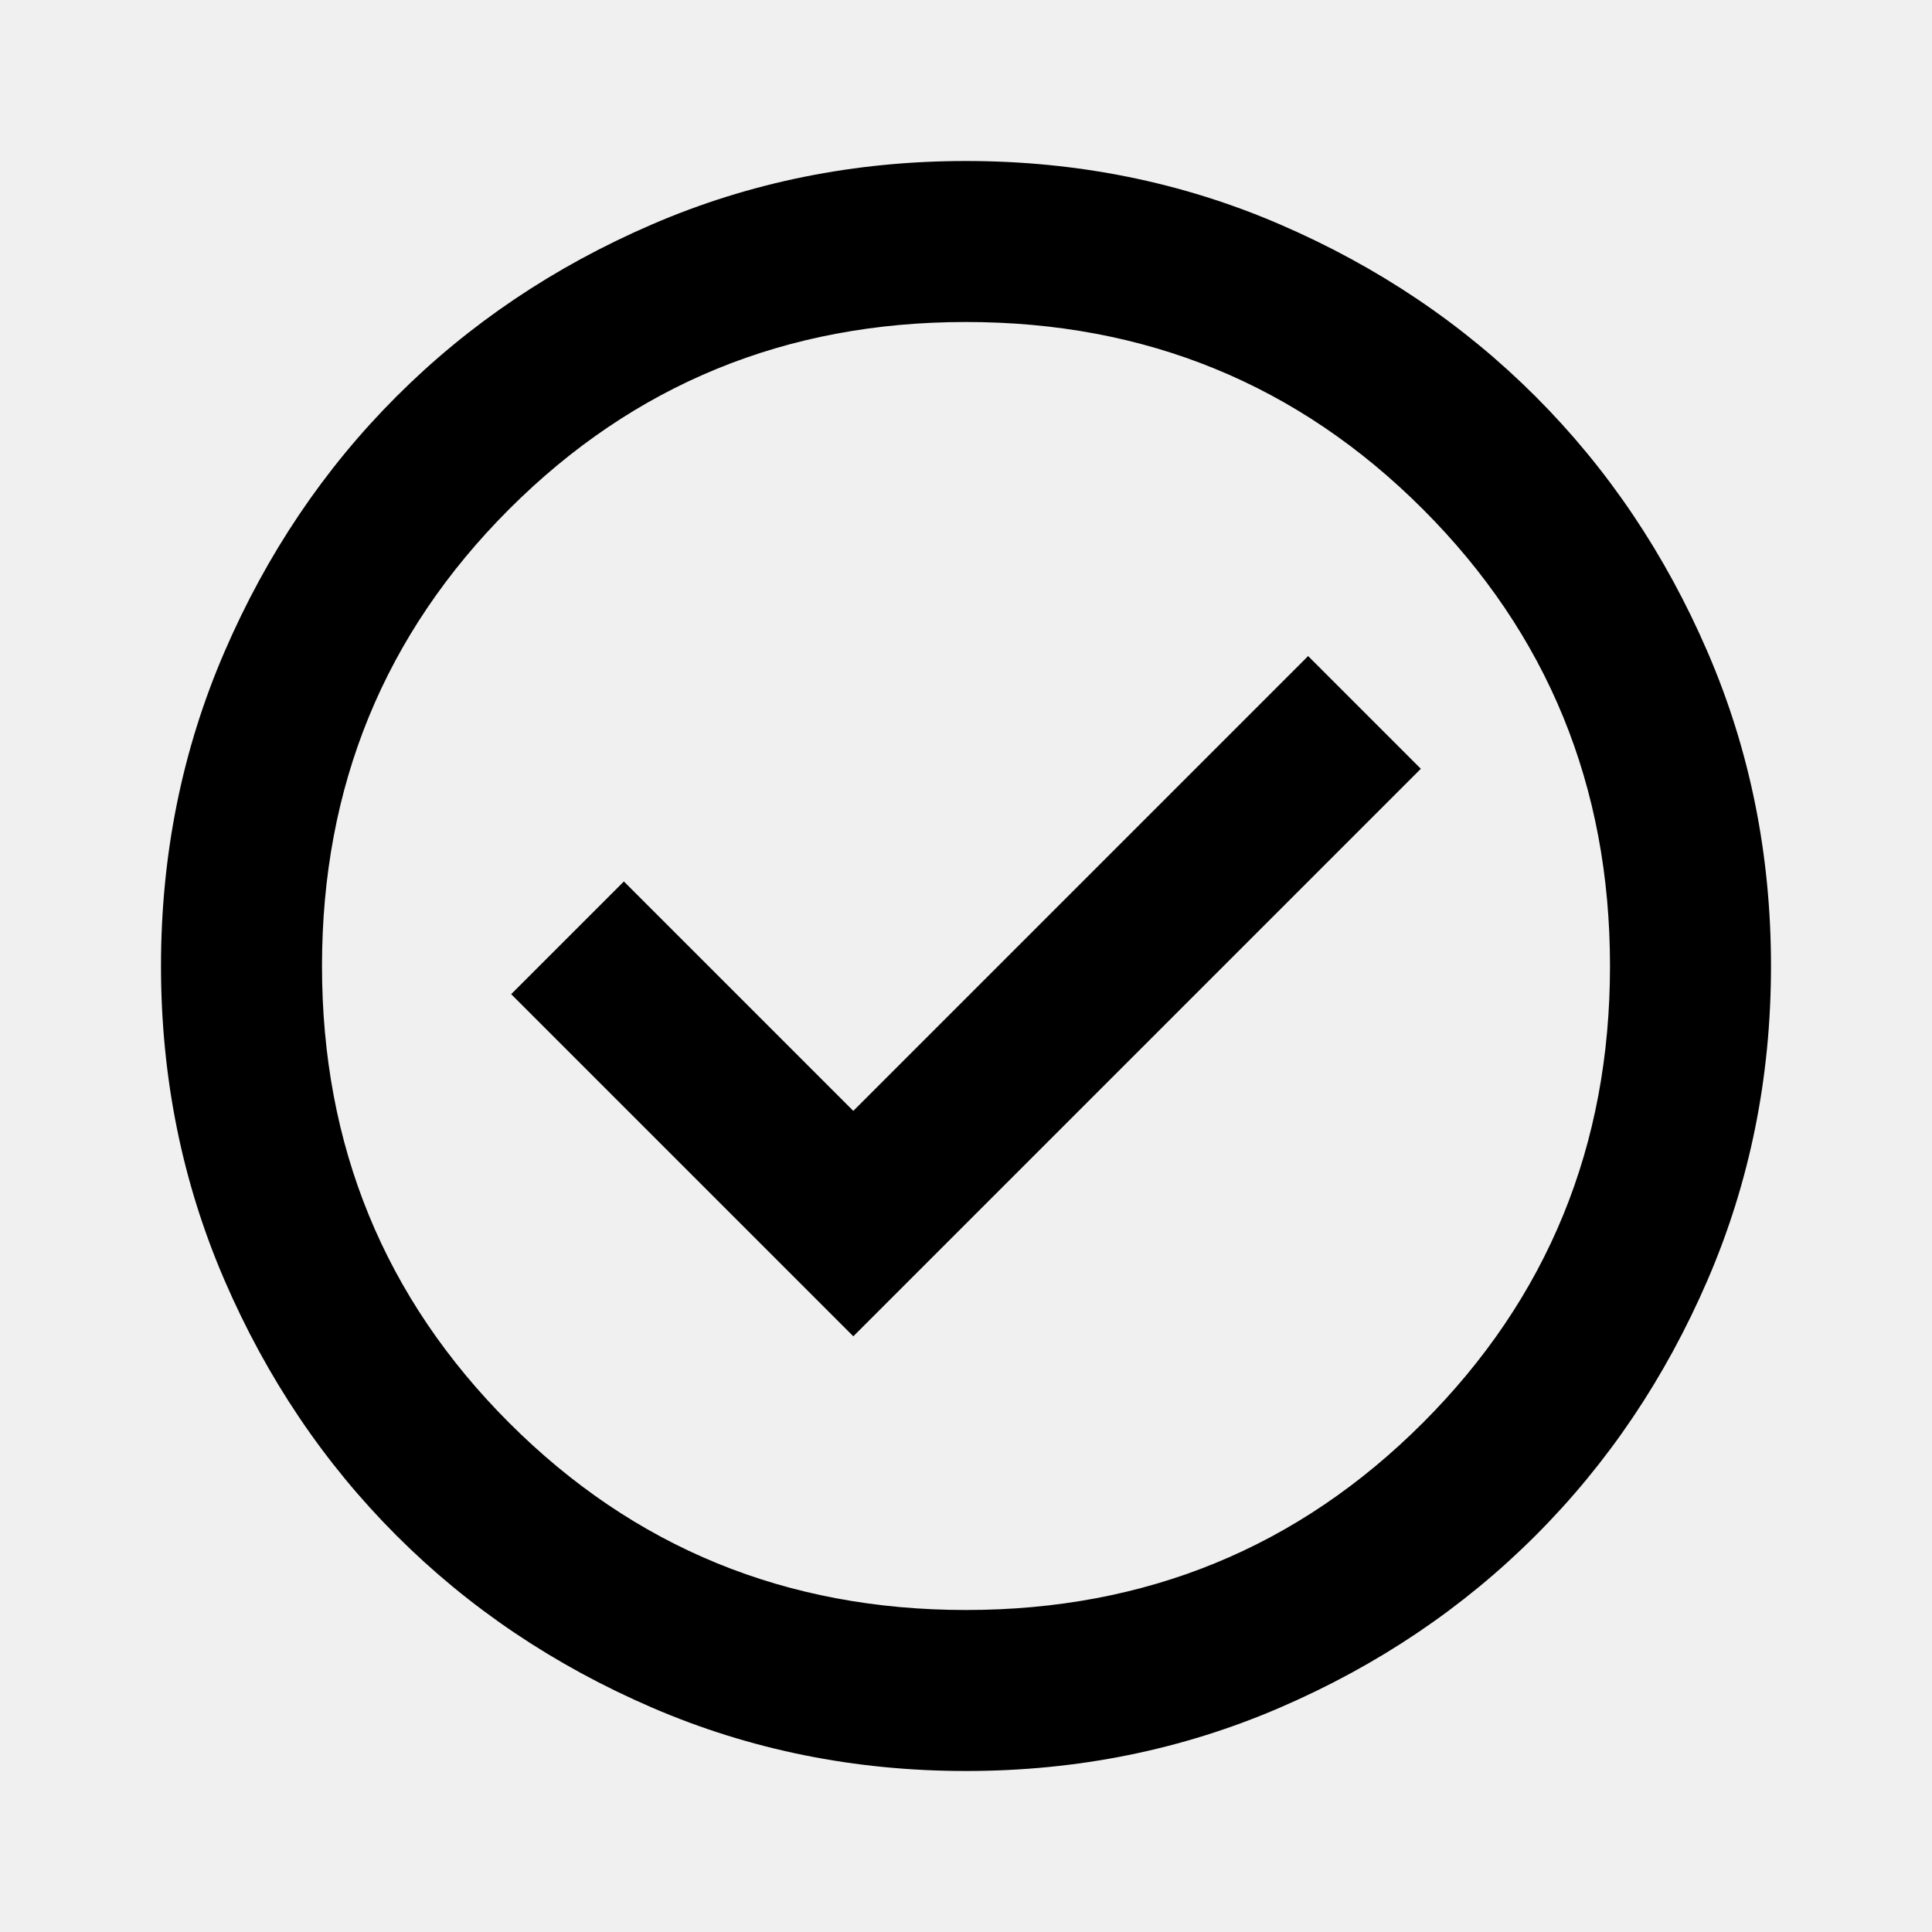
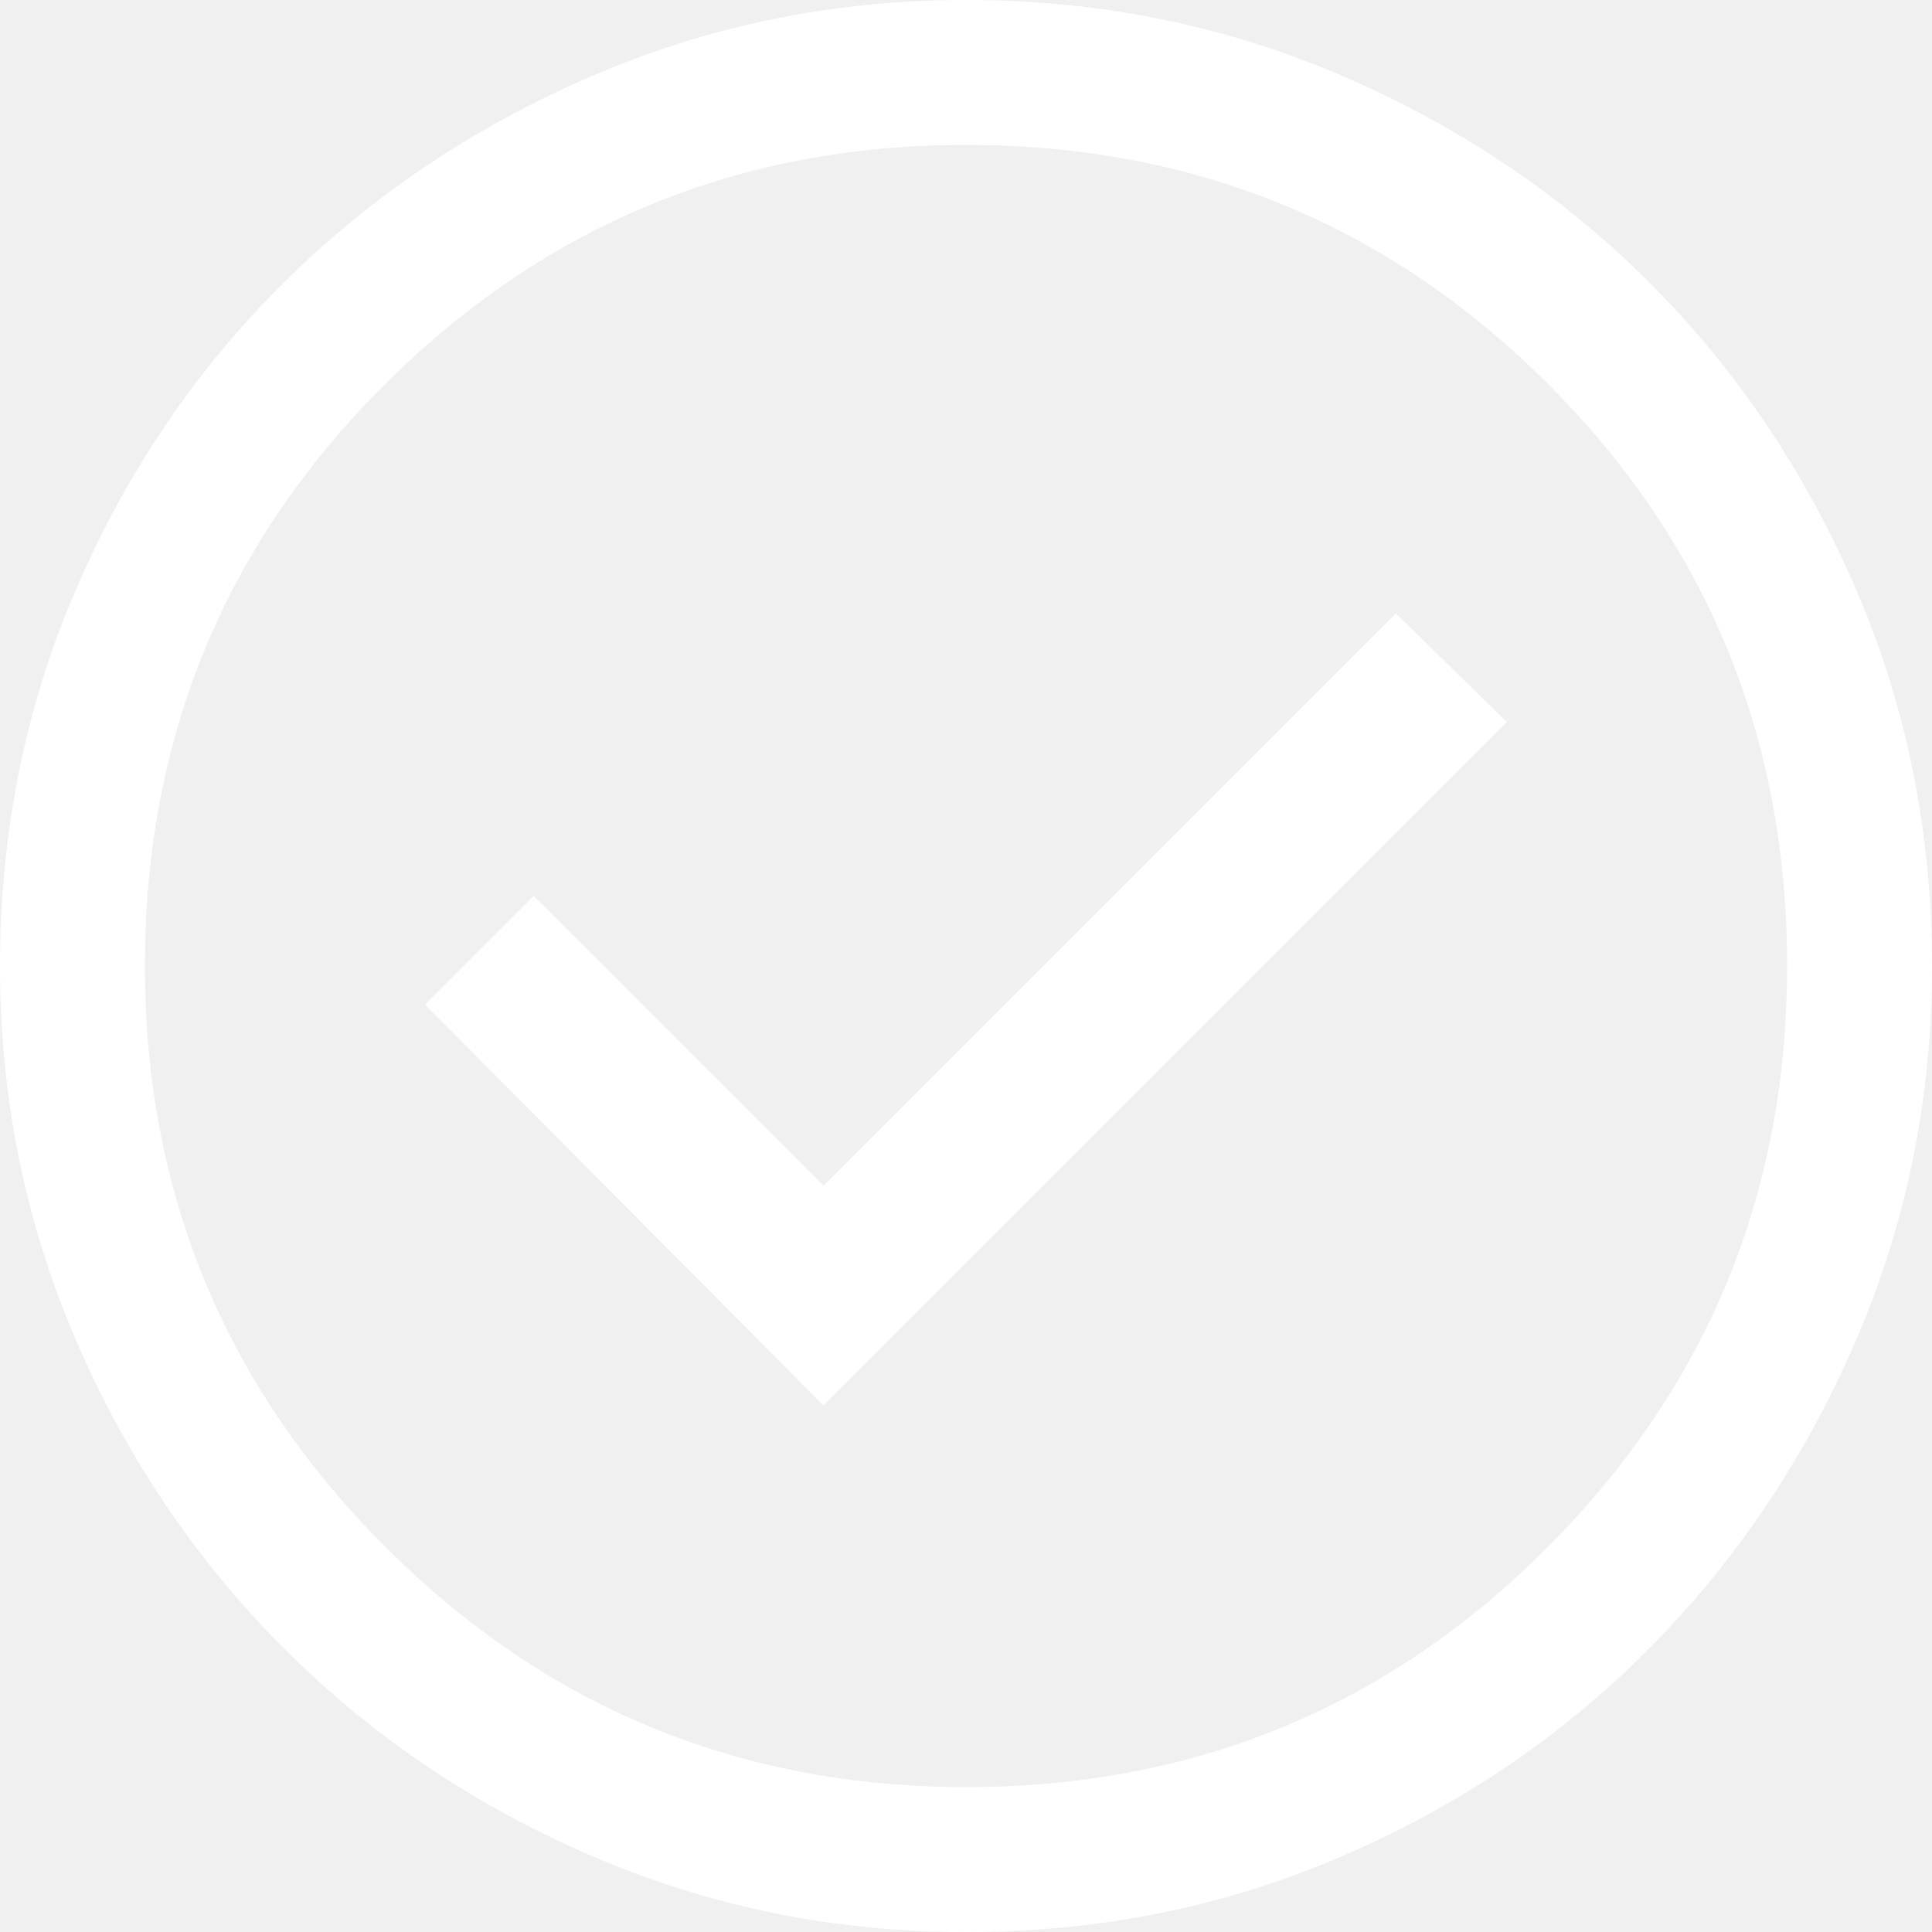
- <svg xmlns="http://www.w3.org/2000/svg" viewBox="0 96 960 960">
-   <path d="m424 760 282-282-56-56-226 226-114-114-56 56 170 170Zm56 216q-83 0-156-31.5T197 859q-54-54-85.5-127T80 576q0-83 31.5-156T197 293q54-54 127-85.5T480 176q83 0 156 31.5T763 293q54 54 85.5 127T880 576q0 83-31.5 156T763 859q-54 54-127 85.5T480 976Zm0-80q134 0 227-93t93-227q0-134-93-227t-227-93q-134 0-227 93t-93 227q0 134 93 227t227 93Zm0-320Z" />
+ <svg xmlns="http://www.w3.org/2000/svg" width="20px" height="20px" viewBox="0 0 20 20" version="1.1">
+   <g id="Desktop-UI" stroke="none" stroke-width="1" fill="none" fill-rule="evenodd">
+     <g id="Select-data-sources-on-app-launch-importing-data-Copy" transform="translate(-923, -584)" fill="#FFFFFF" fill-rule="nonzero">
+       <g id="modal-window" transform="translate(526, 305)">
+         <g id="confirm-data-import-btn" transform="translate(188, 264)">
+           <g id="Group-2" transform="translate(64, 13)">
+             <path d="M153.525,16.55 L160.6,9.475 L159.45,8.35 L153.525,14.275 L150.525,11.275 L149.4,12.4 L153.525,16.55 Z M155,22 C153.633,22 152.342,21.738 151.125,21.212 C149.908,20.688 148.846,19.971 147.938,19.062 C147.029,18.154 146.312,17.092 145.787,15.875 C145.262,14.658 145,13.367 145,12 C145,10.617 145.262,9.317 145.787,8.1 C146.312,6.883 147.029,5.825 147.938,4.925 C148.846,4.025 149.908,3.312 151.125,2.788 C152.342,2.263 153.633,2 155,2 C156.383,2 157.683,2.263 158.9,2.788 C160.117,3.312 161.175,4.025 162.075,4.925 C162.975,5.825 163.688,6.883 164.213,8.1 C164.738,9.317 165,10.617 165,12 C165,13.367 164.738,14.658 164.213,15.875 C163.688,17.092 162.975,18.154 162.075,19.062 C161.175,19.971 160.117,20.688 158.9,21.212 C157.683,21.738 156.383,22 155,22 Z M155,20.5 C157.367,20.5 159.375,19.671 161.025,18.012 C162.675,16.354 163.5,14.35 163.5,12 C163.5,9.633 162.675,7.625 161.025,5.975 C159.375,4.325 157.367,3.5 155,3.5 C152.65,3.5 150.646,4.325 148.988,5.975 C147.329,7.625 146.5,9.633 146.5,12 C146.5,14.35 147.329,16.354 148.988,18.012 C150.646,19.671 152.65,20.5 155,20.5 Z" id="Shape" />
+           </g>
+         </g>
+       </g>
+     </g>
+   </g>
</svg>
